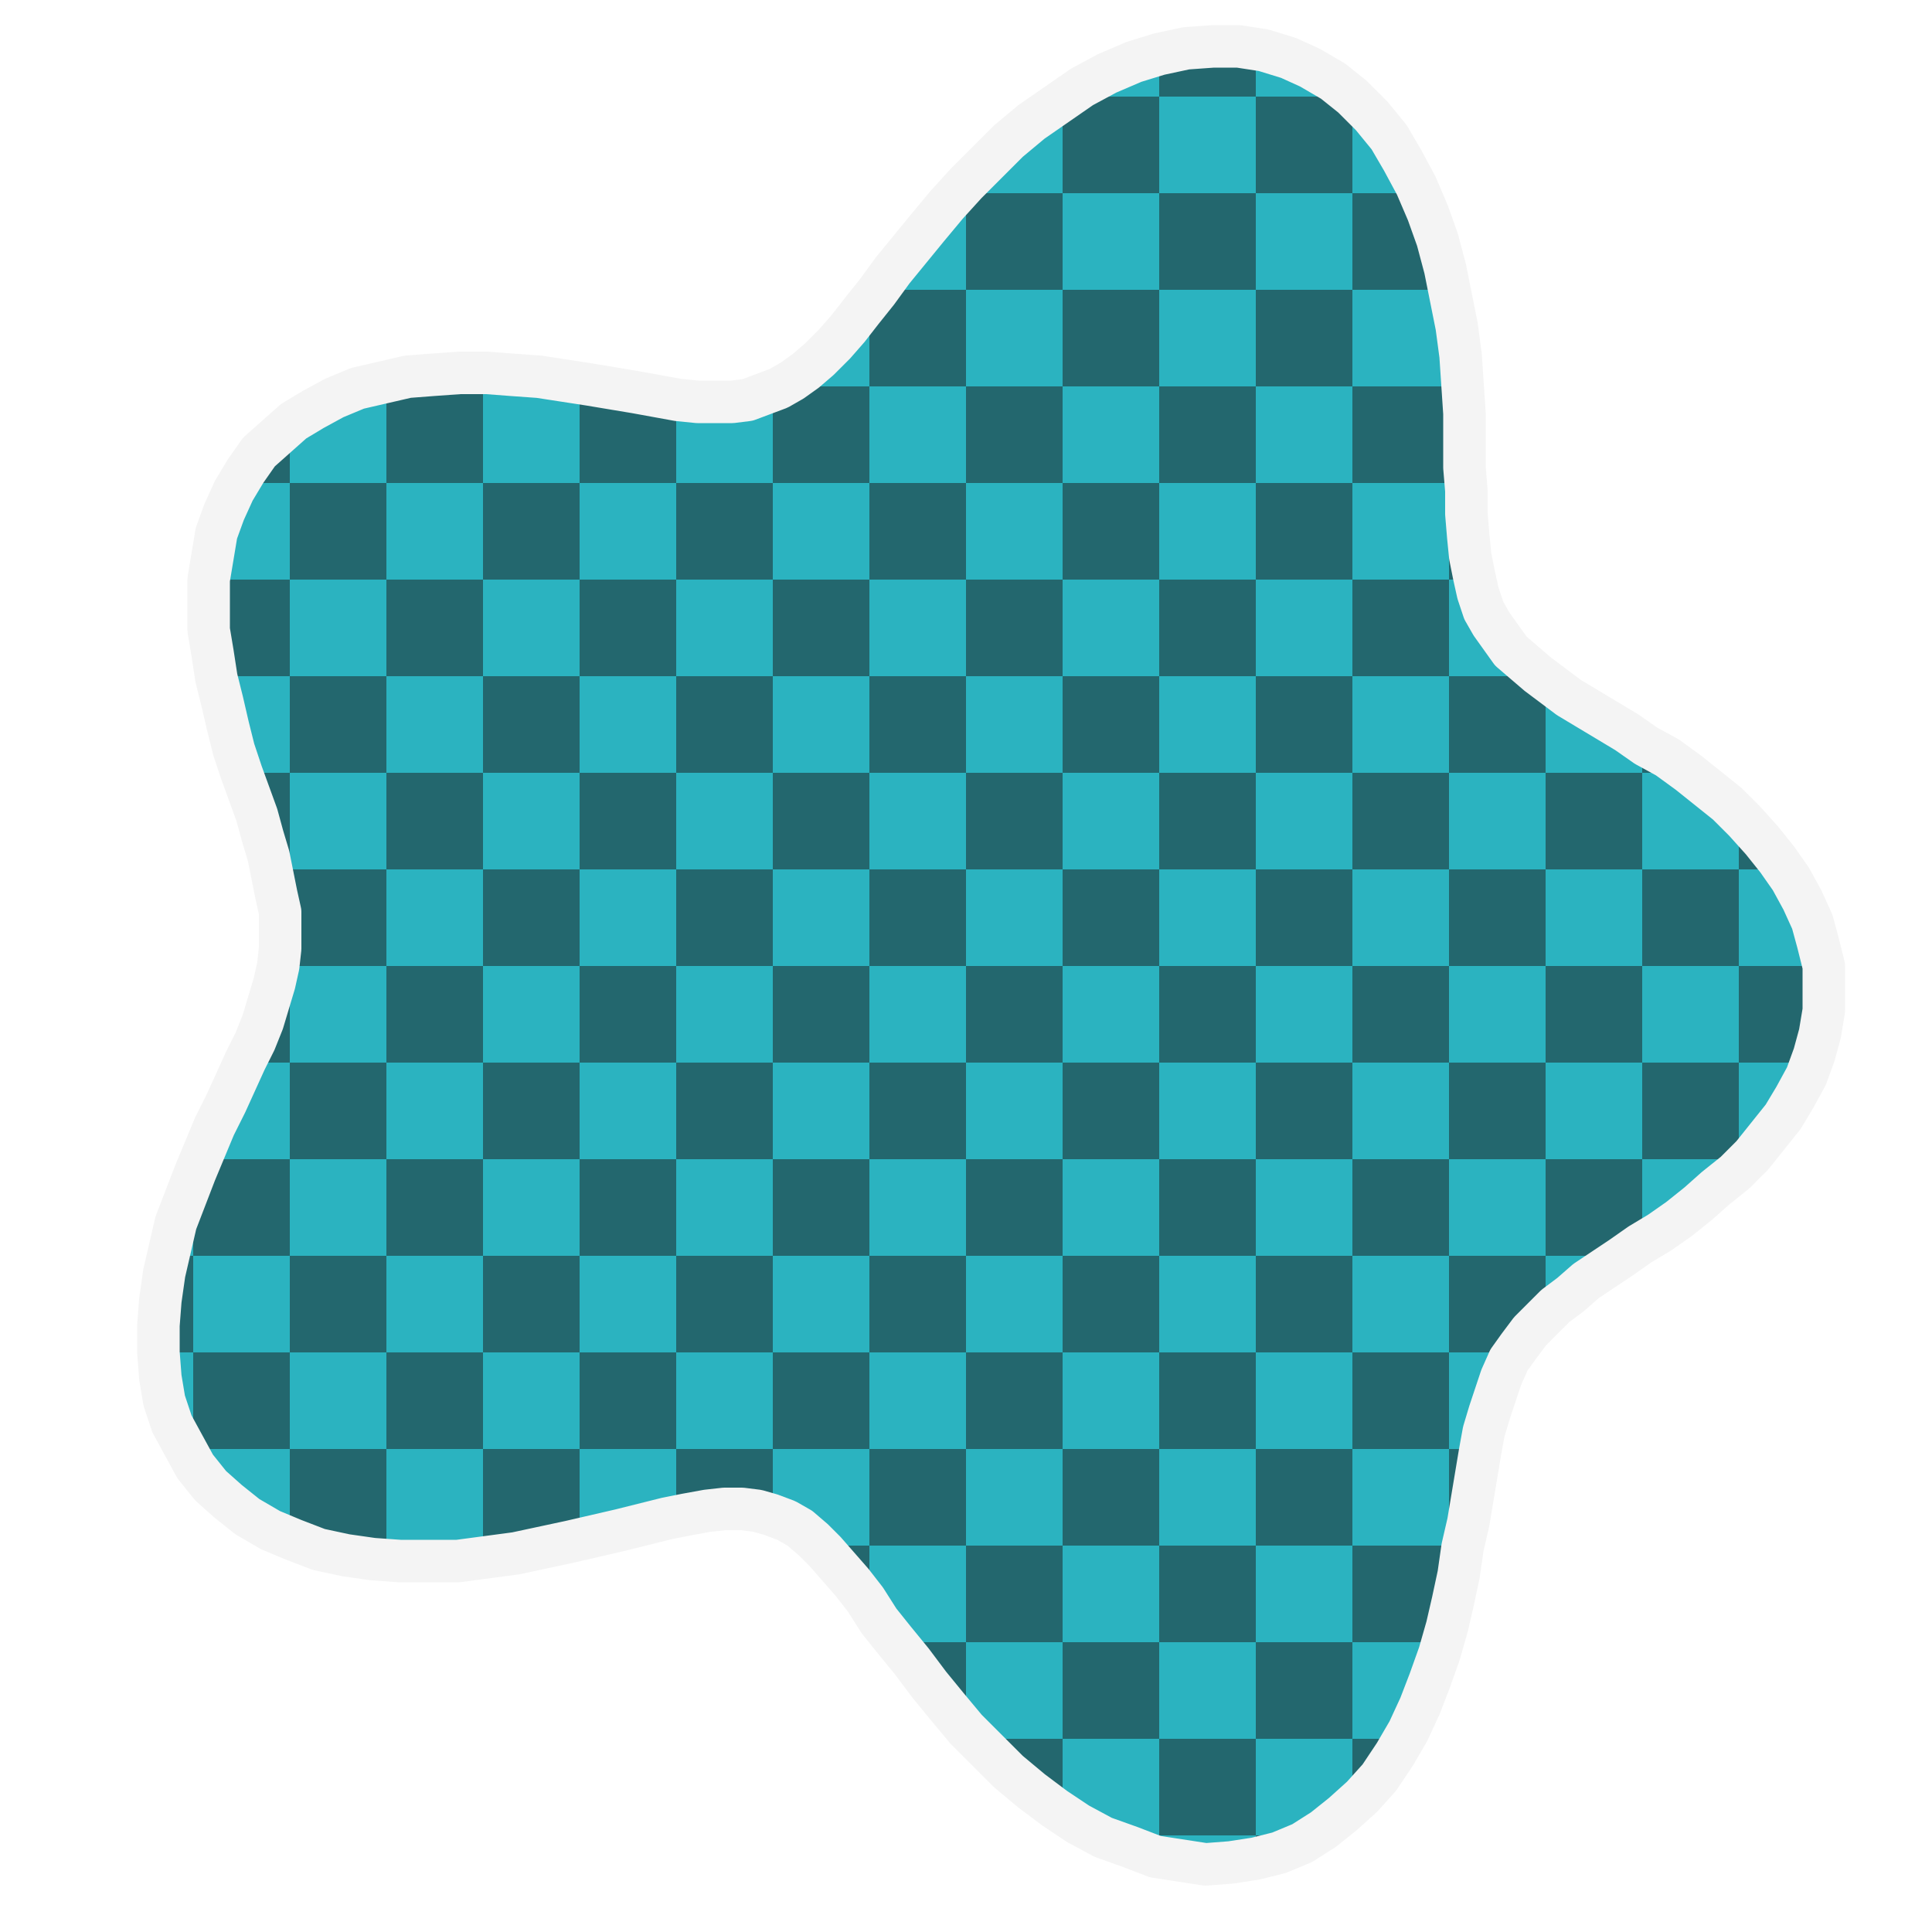
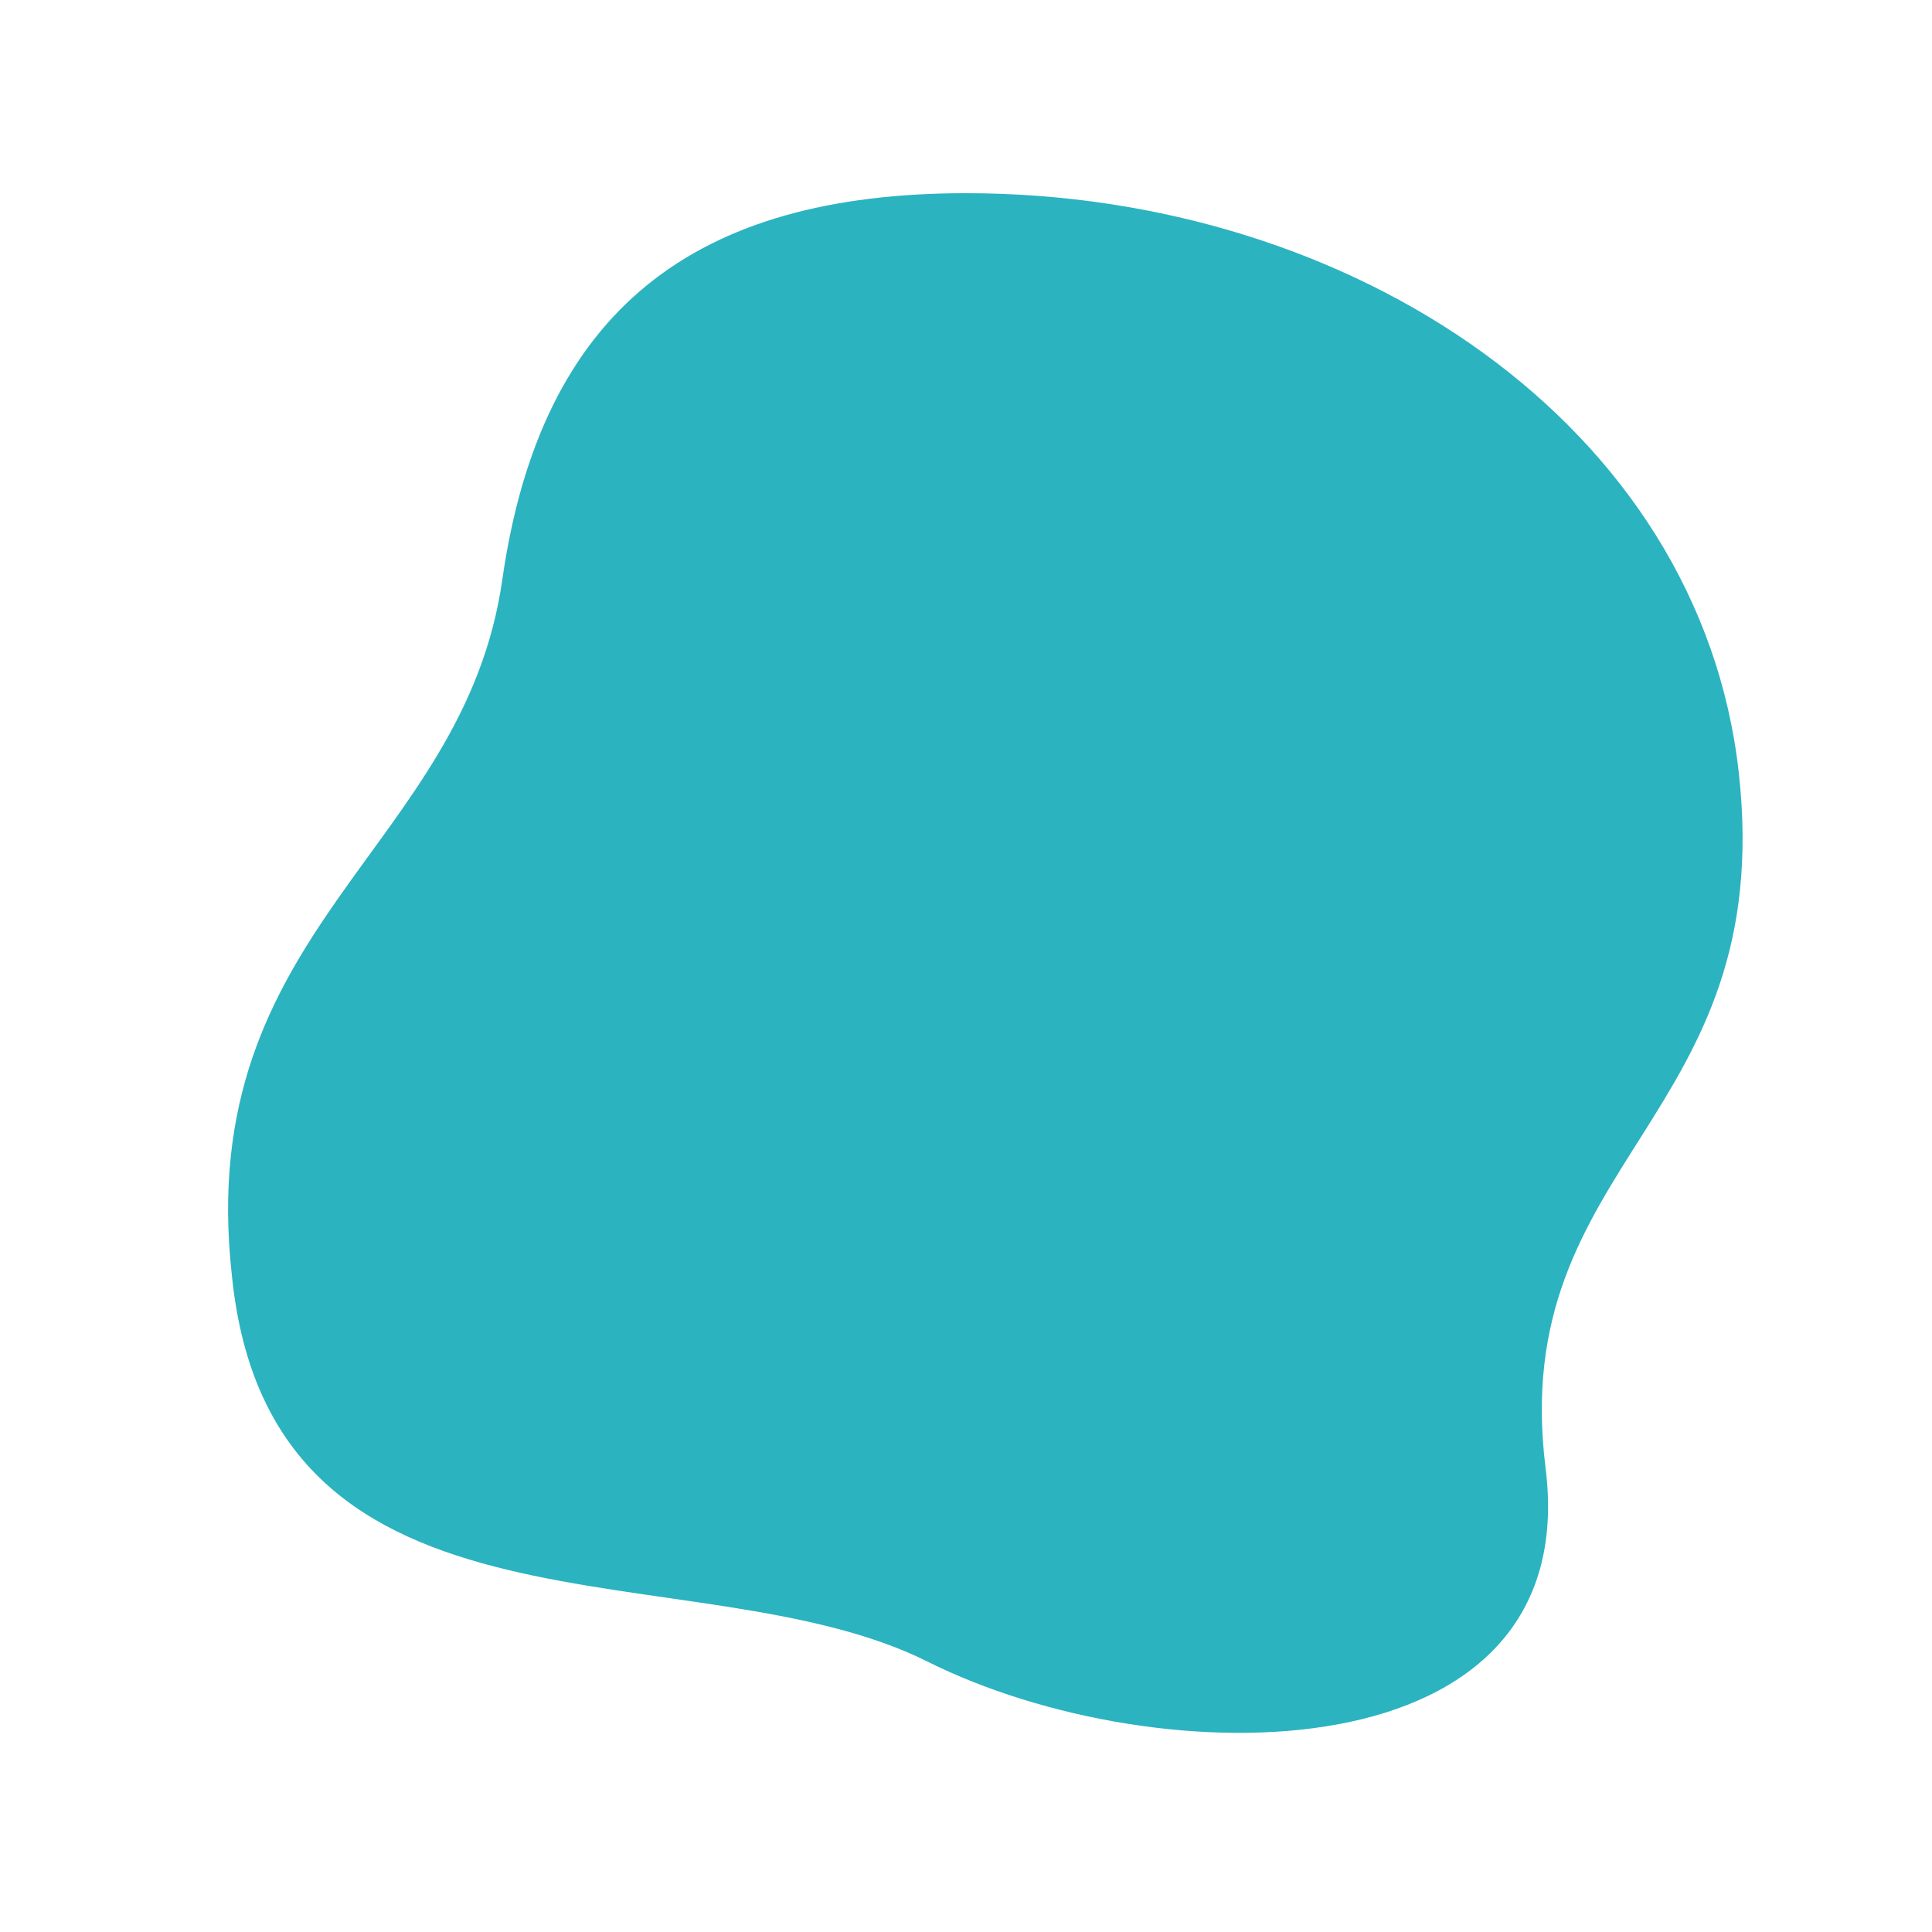
- <svg xmlns="http://www.w3.org/2000/svg" viewBox="0 0 100 100" width="100" height="100">
-   <defs>
-     <pattern id="p16" width="10" height="10" patternUnits="userSpaceOnUse">
-       <rect width="10" height="10" fill="#2bb3c0" />
-       <rect width="5" height="5" fill="#1b1b1b" opacity="0.5" />
-       <rect x="5" y="5" width="5" height="5" fill="#1b1b1b" opacity="0.5" />
-     </pattern>
-   </defs>
-   <path d="M 94.4 50.0 L 94.4 51.2 L 94.4 52.3 L 94.2 53.5 L 93.9 54.6 L 93.5 55.7 L 92.9 56.8 L 92.3 57.8 L 91.5 58.8 L 90.7 59.8 L 89.8 60.7 L 88.8 61.5 L 87.9 62.3 L 86.9 63.1 L 85.9 63.8 L 84.9 64.4 L 83.9 65.1 L 83.0 65.7 L 82.1 66.3 L 81.3 67.0 L 80.5 67.6 L 79.8 68.3 L 79.2 68.9 L 78.6 69.7 L 78.1 70.4 L 77.7 71.3 L 77.4 72.2 L 77.1 73.1 L 76.8 74.1 L 76.6 75.2 L 76.4 76.4 L 76.2 77.6 L 76.0 78.8 L 75.7 80.1 L 75.5 81.5 L 75.2 82.9 L 74.9 84.2 L 74.5 85.6 L 74.0 87.0 L 73.5 88.3 L 72.9 89.6 L 72.2 90.8 L 71.4 92.0 L 70.5 93.0 L 69.5 93.9 L 68.5 94.7 L 67.4 95.4 L 66.2 95.9 L 65.0 96.2 L 63.7 96.4 L 62.4 96.5 L 61.1 96.3 L 59.8 96.1 L 58.5 95.6 L 57.1 95.1 L 55.8 94.4 L 54.6 93.6 L 53.4 92.7 L 52.2 91.7 L 51.1 90.6 L 50.0 89.5 L 49.0 88.3 L 48.1 87.2 L 47.2 86.0 L 46.3 84.9 L 45.5 83.9 L 44.8 82.8 L 44.1 81.9 L 43.4 81.1 L 42.7 80.3 L 42.1 79.7 L 41.4 79.1 L 40.7 78.7 L 39.9 78.4 L 39.2 78.2 L 38.4 78.1 L 37.5 78.1 L 36.6 78.2 L 35.5 78.4 L 34.5 78.6 L 33.3 78.9 L 32.1 79.2 L 30.8 79.5 L 29.5 79.8 L 28.1 80.1 L 26.7 80.4 L 25.2 80.6 L 23.7 80.8 L 22.2 80.8 L 20.7 80.8 L 19.3 80.7 L 17.9 80.5 L 16.5 80.2 L 15.2 79.7 L 14.0 79.2 L 12.8 78.5 L 11.8 77.7 L 10.9 76.9 L 10.1 75.9 L 9.5 74.8 L 8.9 73.7 L 8.5 72.5 L 8.3 71.3 L 8.2 70.0 L 8.2 68.6 L 8.3 67.3 L 8.5 65.9 L 8.8 64.6 L 9.1 63.3 L 9.6 62.0 L 10.1 60.7 L 10.6 59.5 L 11.1 58.3 L 11.7 57.1 L 12.2 56.0 L 12.7 54.9 L 13.2 53.9 L 13.6 52.9 L 13.9 51.9 L 14.2 50.9 L 14.4 50.0 L 14.5 49.1 L 14.5 48.1 L 14.5 47.2 L 14.3 46.3 L 14.1 45.3 L 13.9 44.3 L 13.6 43.3 L 13.3 42.2 L 12.9 41.1 L 12.5 40.0 L 12.1 38.8 L 11.8 37.6 L 11.5 36.3 L 11.2 35.1 L 11.0 33.8 L 10.8 32.6 L 10.8 31.3 L 10.8 30.0 L 11.0 28.8 L 11.2 27.6 L 11.6 26.5 L 12.1 25.4 L 12.7 24.4 L 13.4 23.4 L 14.3 22.6 L 15.2 21.8 L 16.2 21.2 L 17.3 20.6 L 18.5 20.1 L 19.8 19.8 L 21.1 19.5 L 22.4 19.4 L 23.8 19.3 L 25.2 19.3 L 26.5 19.4 L 27.9 19.5 L 29.2 19.7 L 30.5 19.9 L 31.7 20.1 L 32.9 20.3 L 34.0 20.5 L 35.1 20.7 L 36.1 20.8 L 37.0 20.8 L 37.9 20.8 L 38.7 20.7 L 39.5 20.4 L 40.3 20.1 L 41.0 19.7 L 41.7 19.2 L 42.4 18.6 L 43.2 17.8 L 43.9 17.0 L 44.6 16.1 L 45.4 15.1 L 46.2 14.0 L 47.1 12.9 L 48.0 11.8 L 49.0 10.6 L 50.0 9.5 L 51.1 8.4 L 52.2 7.3 L 53.4 6.3 L 54.7 5.4 L 56.0 4.5 L 57.3 3.8 L 58.7 3.2 L 60.0 2.8 L 61.4 2.5 L 62.8 2.4 L 64.1 2.4 L 65.4 2.6 L 66.7 3.0 L 67.8 3.5 L 69.0 4.2 L 70.0 5.0 L 71.0 6.0 L 71.9 7.1 L 72.6 8.3 L 73.3 9.6 L 73.9 11.0 L 74.4 12.4 L 74.8 13.9 L 75.1 15.4 L 75.4 16.9 L 75.6 18.4 L 75.7 19.9 L 75.8 21.4 L 75.8 22.8 L 75.8 24.2 L 75.9 25.4 L 75.9 26.6 L 76.0 27.8 L 76.1 28.8 L 76.3 29.8 L 76.5 30.7 L 76.8 31.6 L 77.2 32.3 L 77.7 33.0 L 78.2 33.7 L 78.9 34.3 L 79.6 34.9 L 80.4 35.5 L 81.2 36.1 L 82.2 36.7 L 83.2 37.3 L 84.2 37.9 L 85.2 38.6 L 86.3 39.2 L 87.4 40.0 L 88.4 40.8 L 89.4 41.6 L 90.3 42.5 L 91.2 43.5 L 92.0 44.5 L 92.7 45.5 L 93.3 46.6 L 93.8 47.7 L 94.1 48.8 Z" fill="url(#p16)" stroke="#f4f4f4" stroke-width="2.2" stroke-linejoin="round" />
+ <svg xmlns="http://www.w3.org/2000/svg" viewBox="0 0 100 100" width="100" height="100" color="#2bb3c0" fill="currentColor">
+   <path d="M 50 10 C 70 10, 88 22, 90 40 C 92 58, 78 60, 80 76 C 82 92, 60 92, 48 86 C 36 80, 14 86, 12 66 C 10 48, 24 44, 26 30 C 28 16, 36 10, 50 10 Z" />
</svg>
